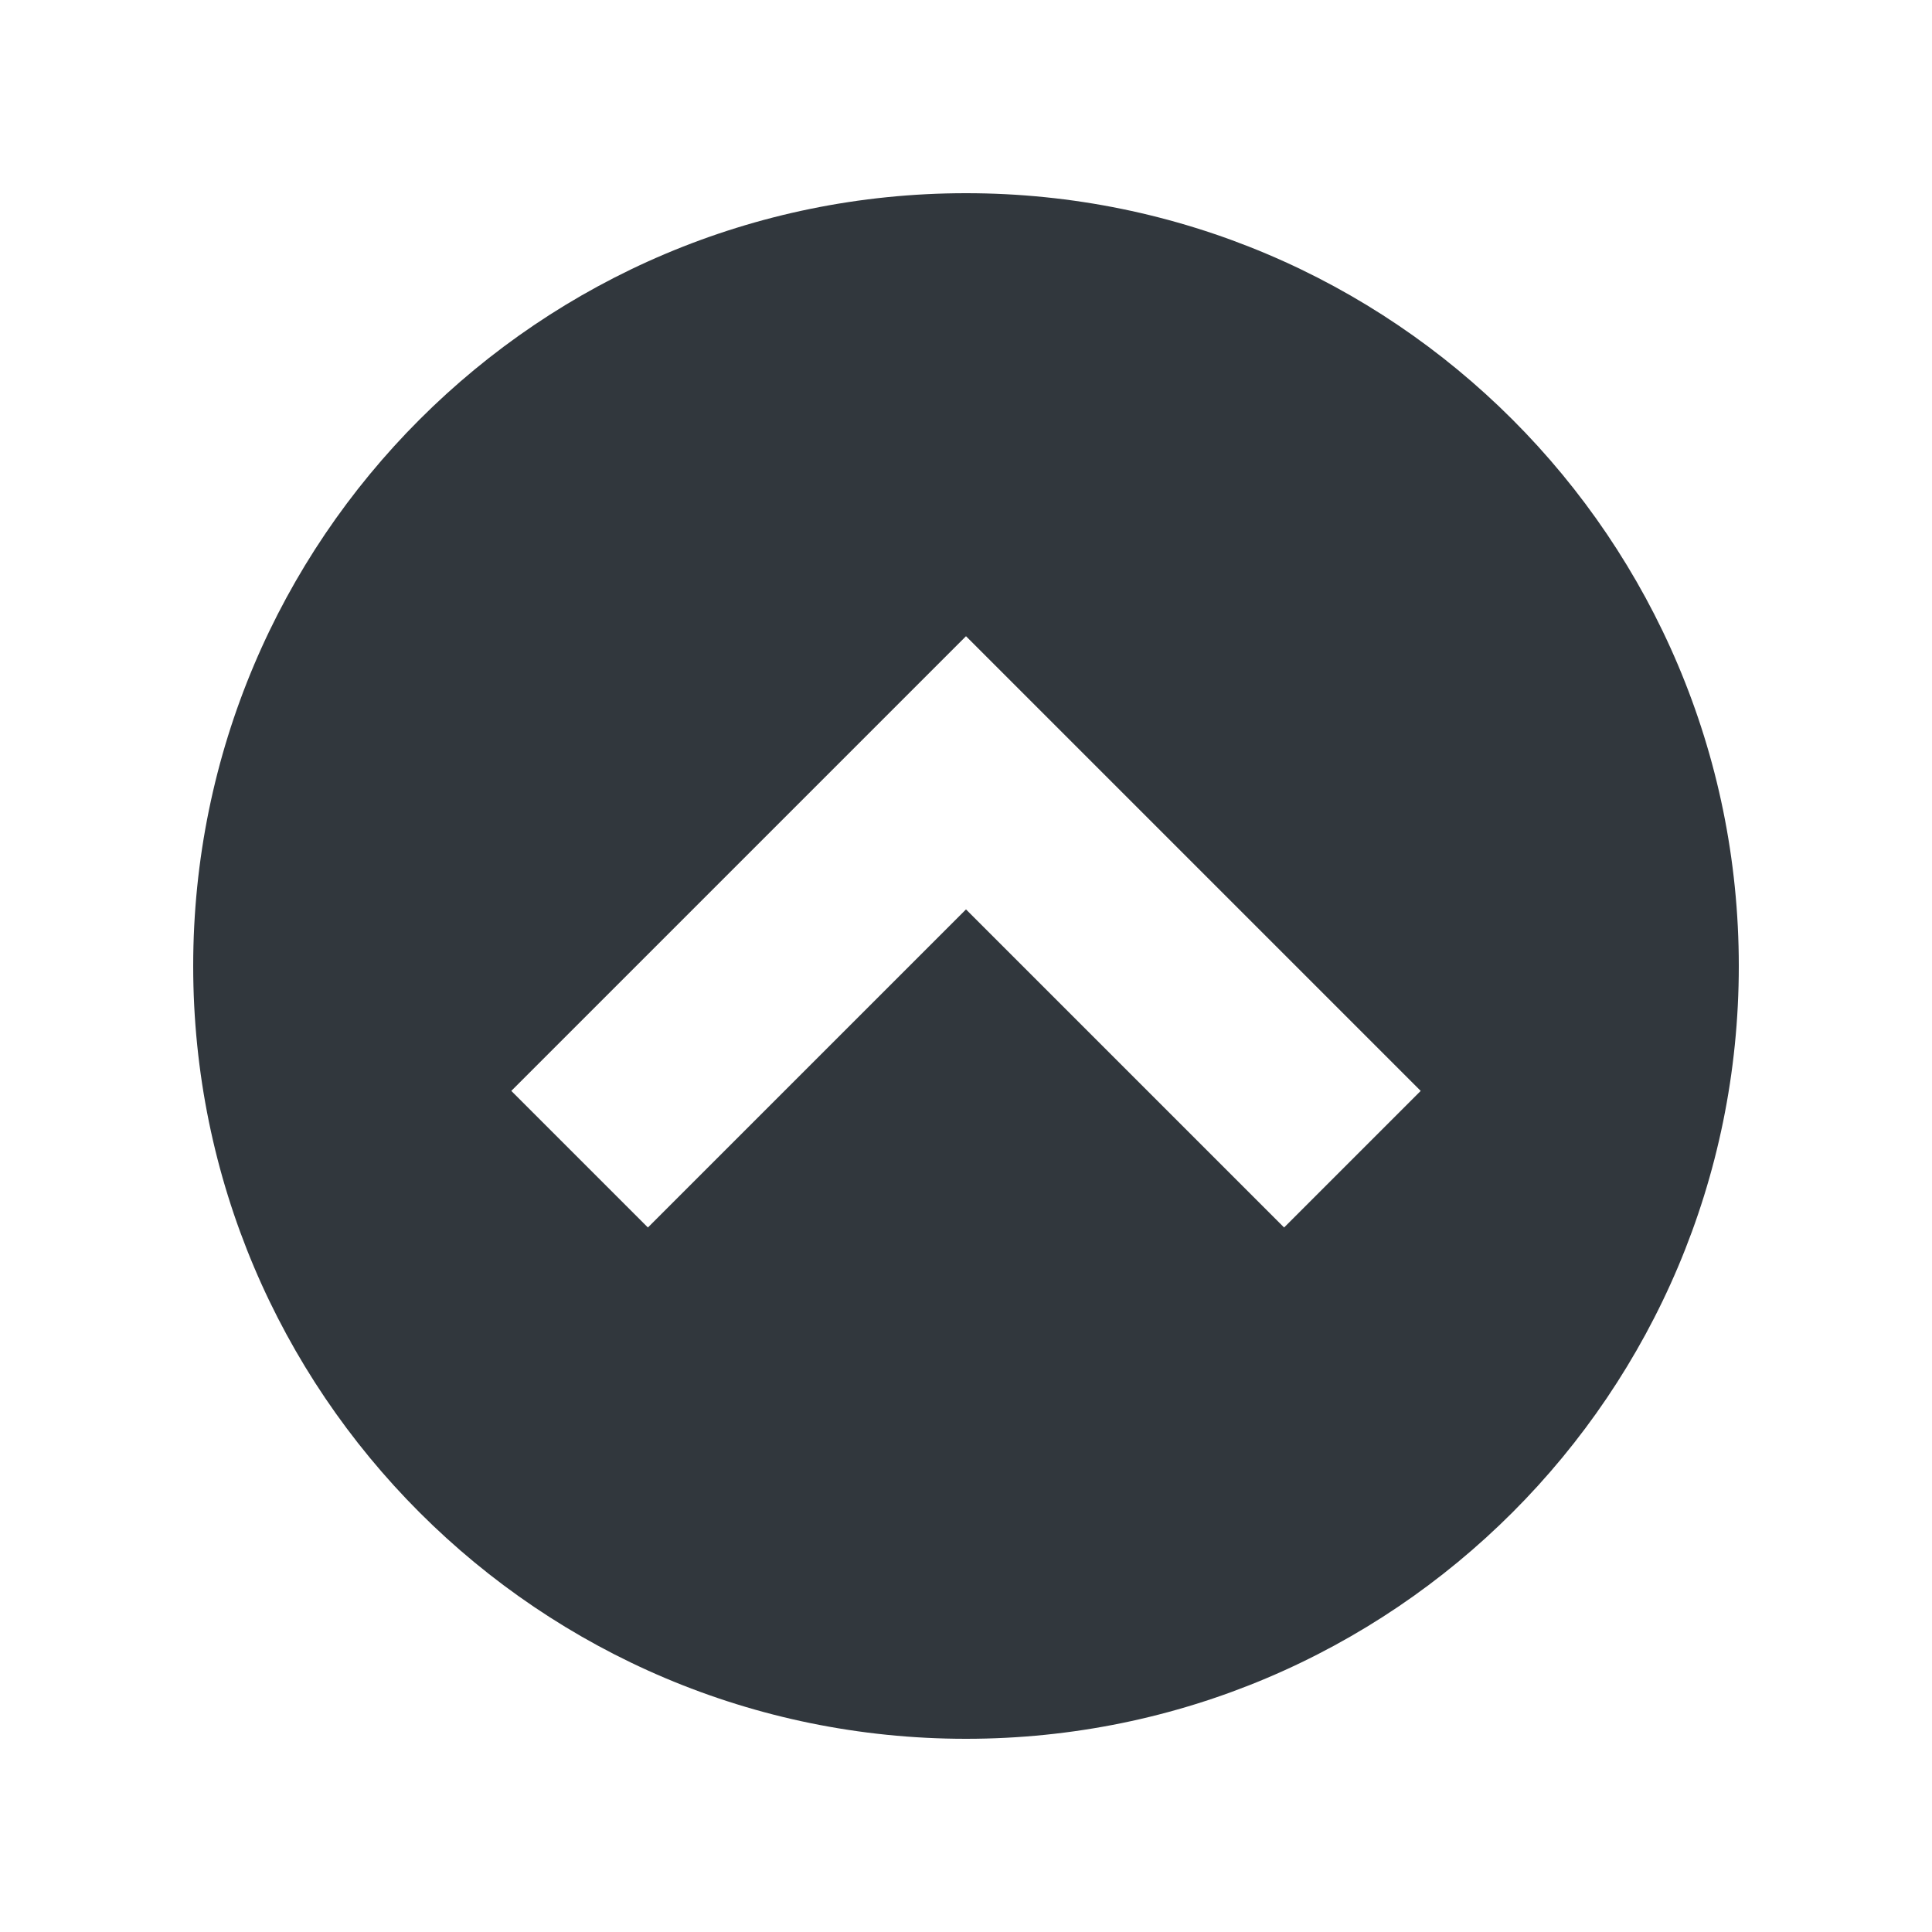
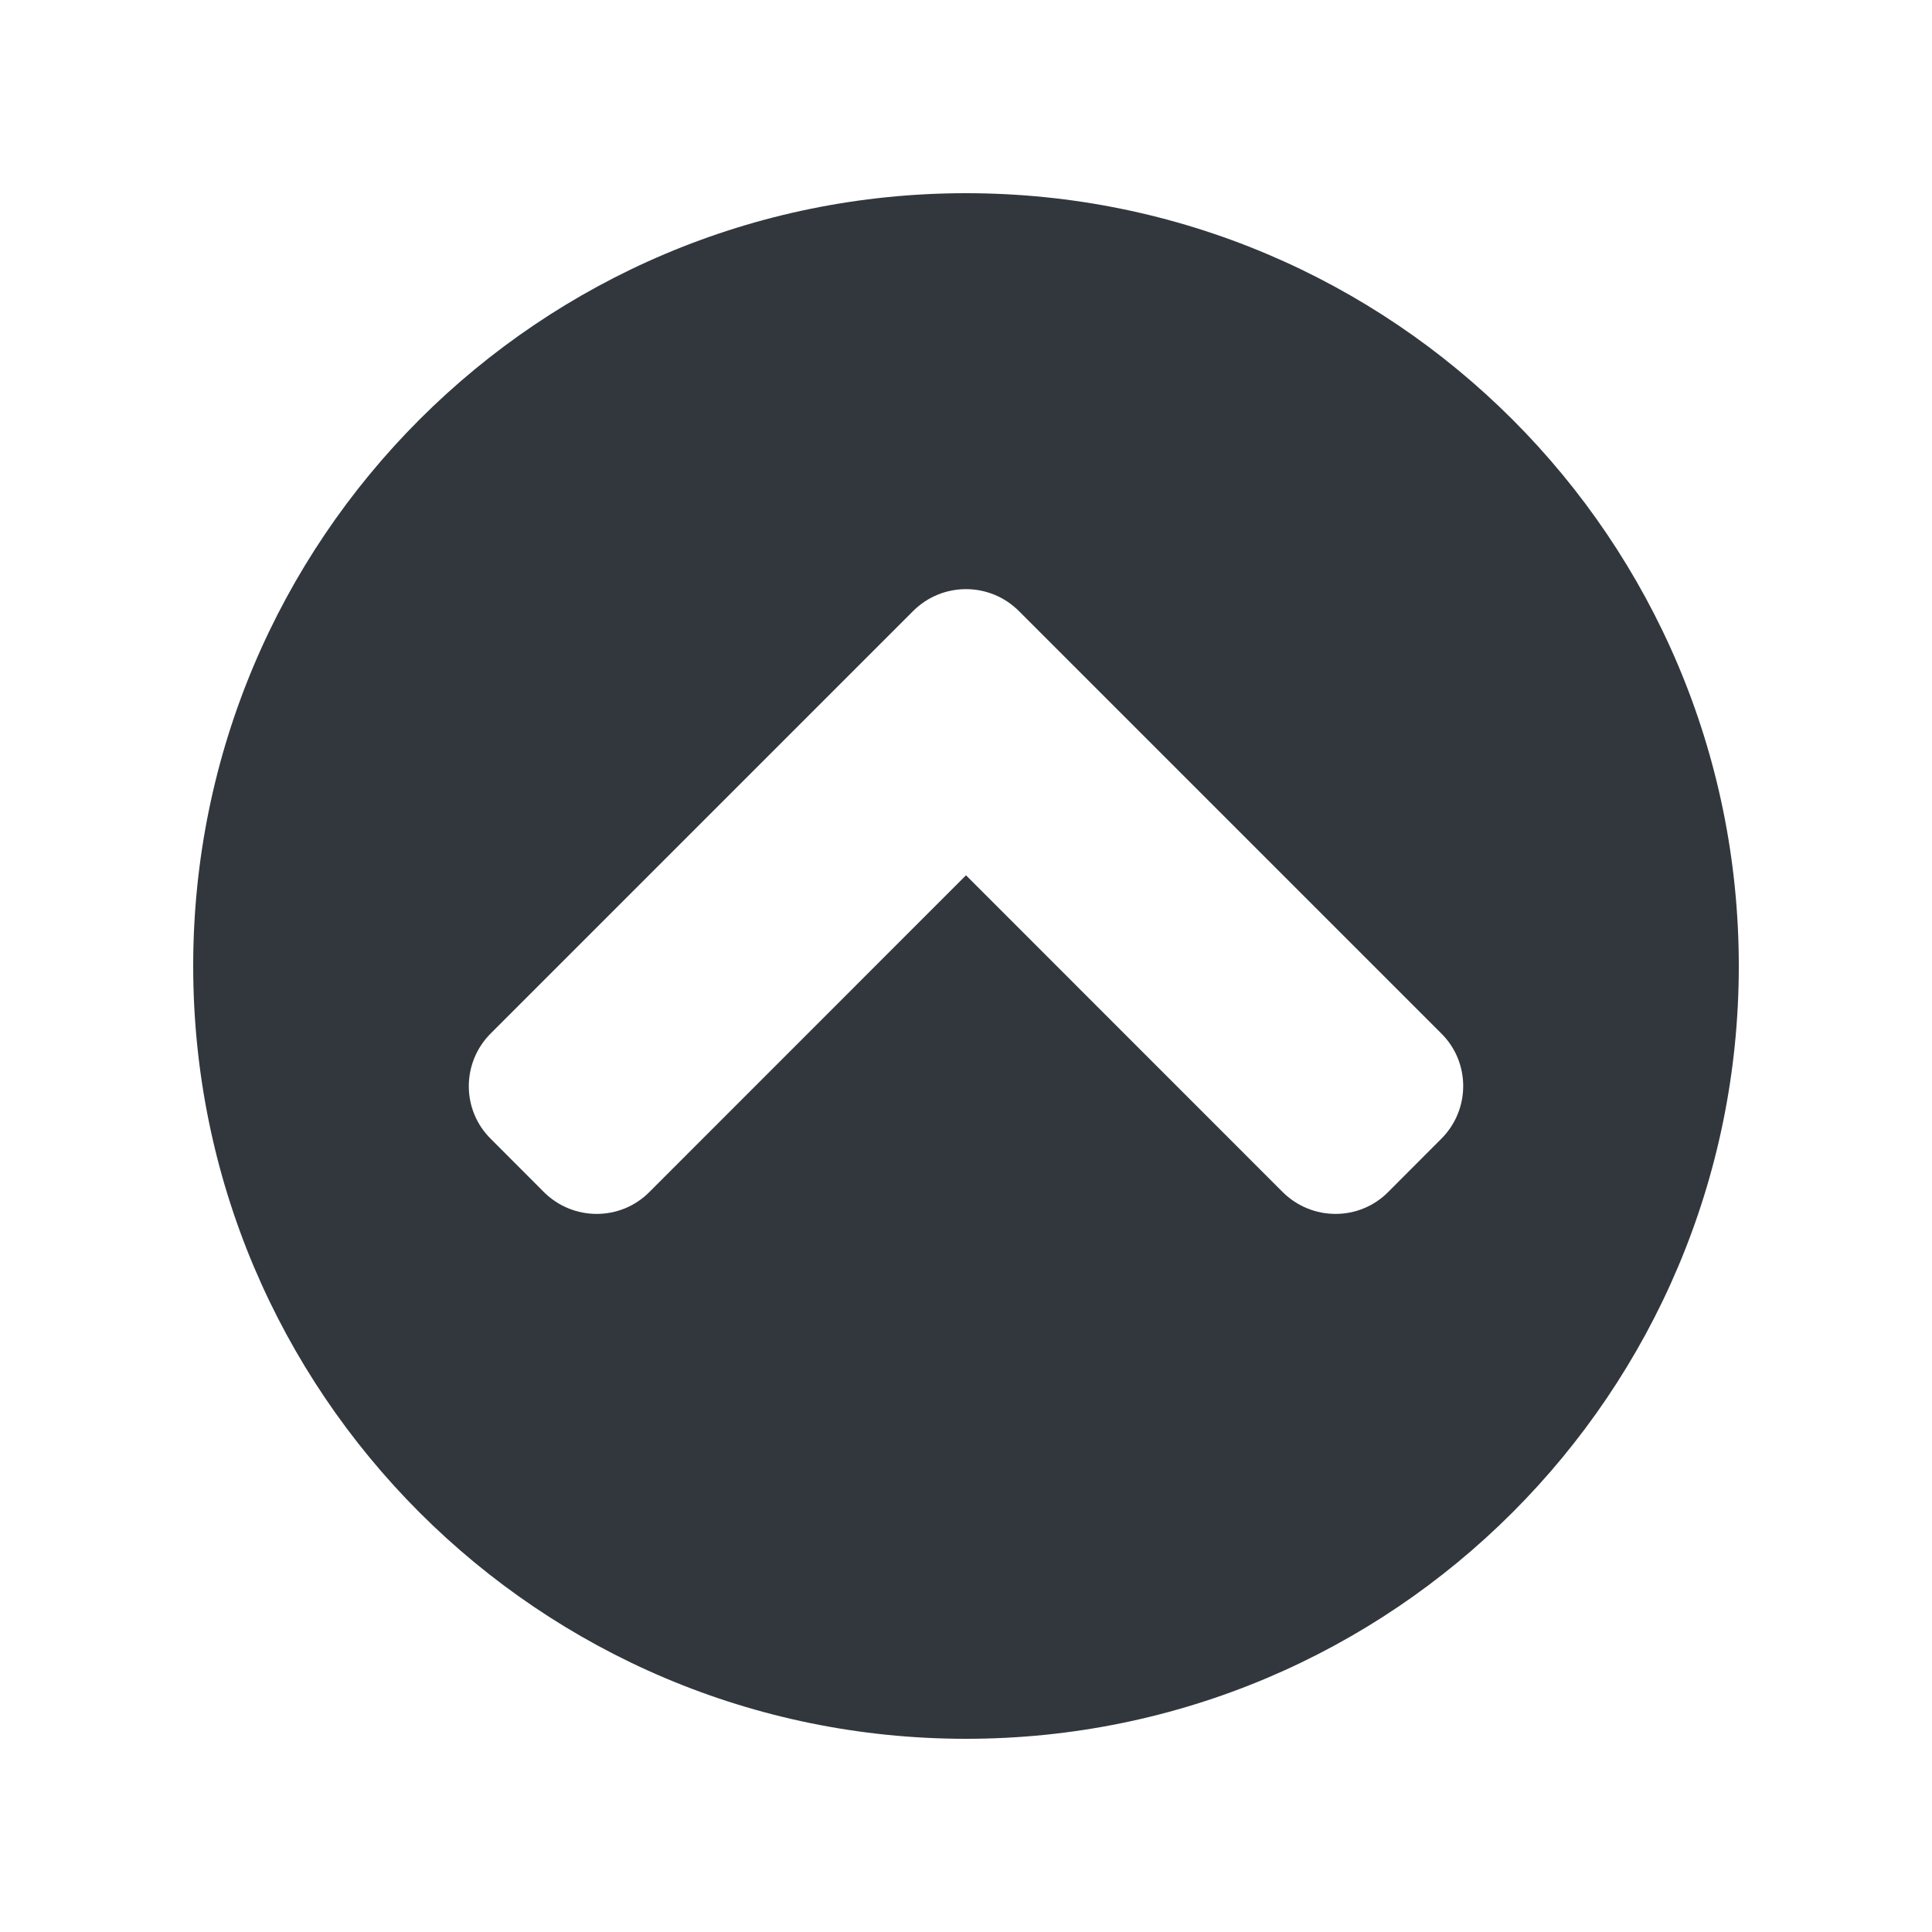
<svg xmlns="http://www.w3.org/2000/svg" viewBox="0 0 20 20">
-   <path d="M14.707 11.293l-1.414 1.414L10 9.414l-3.293 3.293-1.414-1.414L10 6.586l4.707 4.707zM18 10a8 8 0 1 0-16 0 8 8 0 0 0 16 0z" fill="#31373D" fill-rule="evenodd" />
+   <path d="M2,10 C2,5.581 5.581,2 10,2 C14.419,2 18,5.581 18,10 C18,14.419 14.419,18 10,18 C5.581,18 2,14.419 2,10 Z M9.452,6.326 L5.081,10.697 C4.777,11 4.777,11.49 5.081,11.79 L5.629,12.339 C5.932,12.642 6.423,12.642 6.723,12.339 L10,9.061 L13.277,12.339 C13.581,12.642 14.071,12.642 14.371,12.339 L14.919,11.79 C15.223,11.487 15.223,10.997 14.919,10.697 L10.548,6.326 C10.245,6.023 9.755,6.023 9.452,6.326 Z" fill="#31373D" fill-rule="evenodd" />
</svg>
